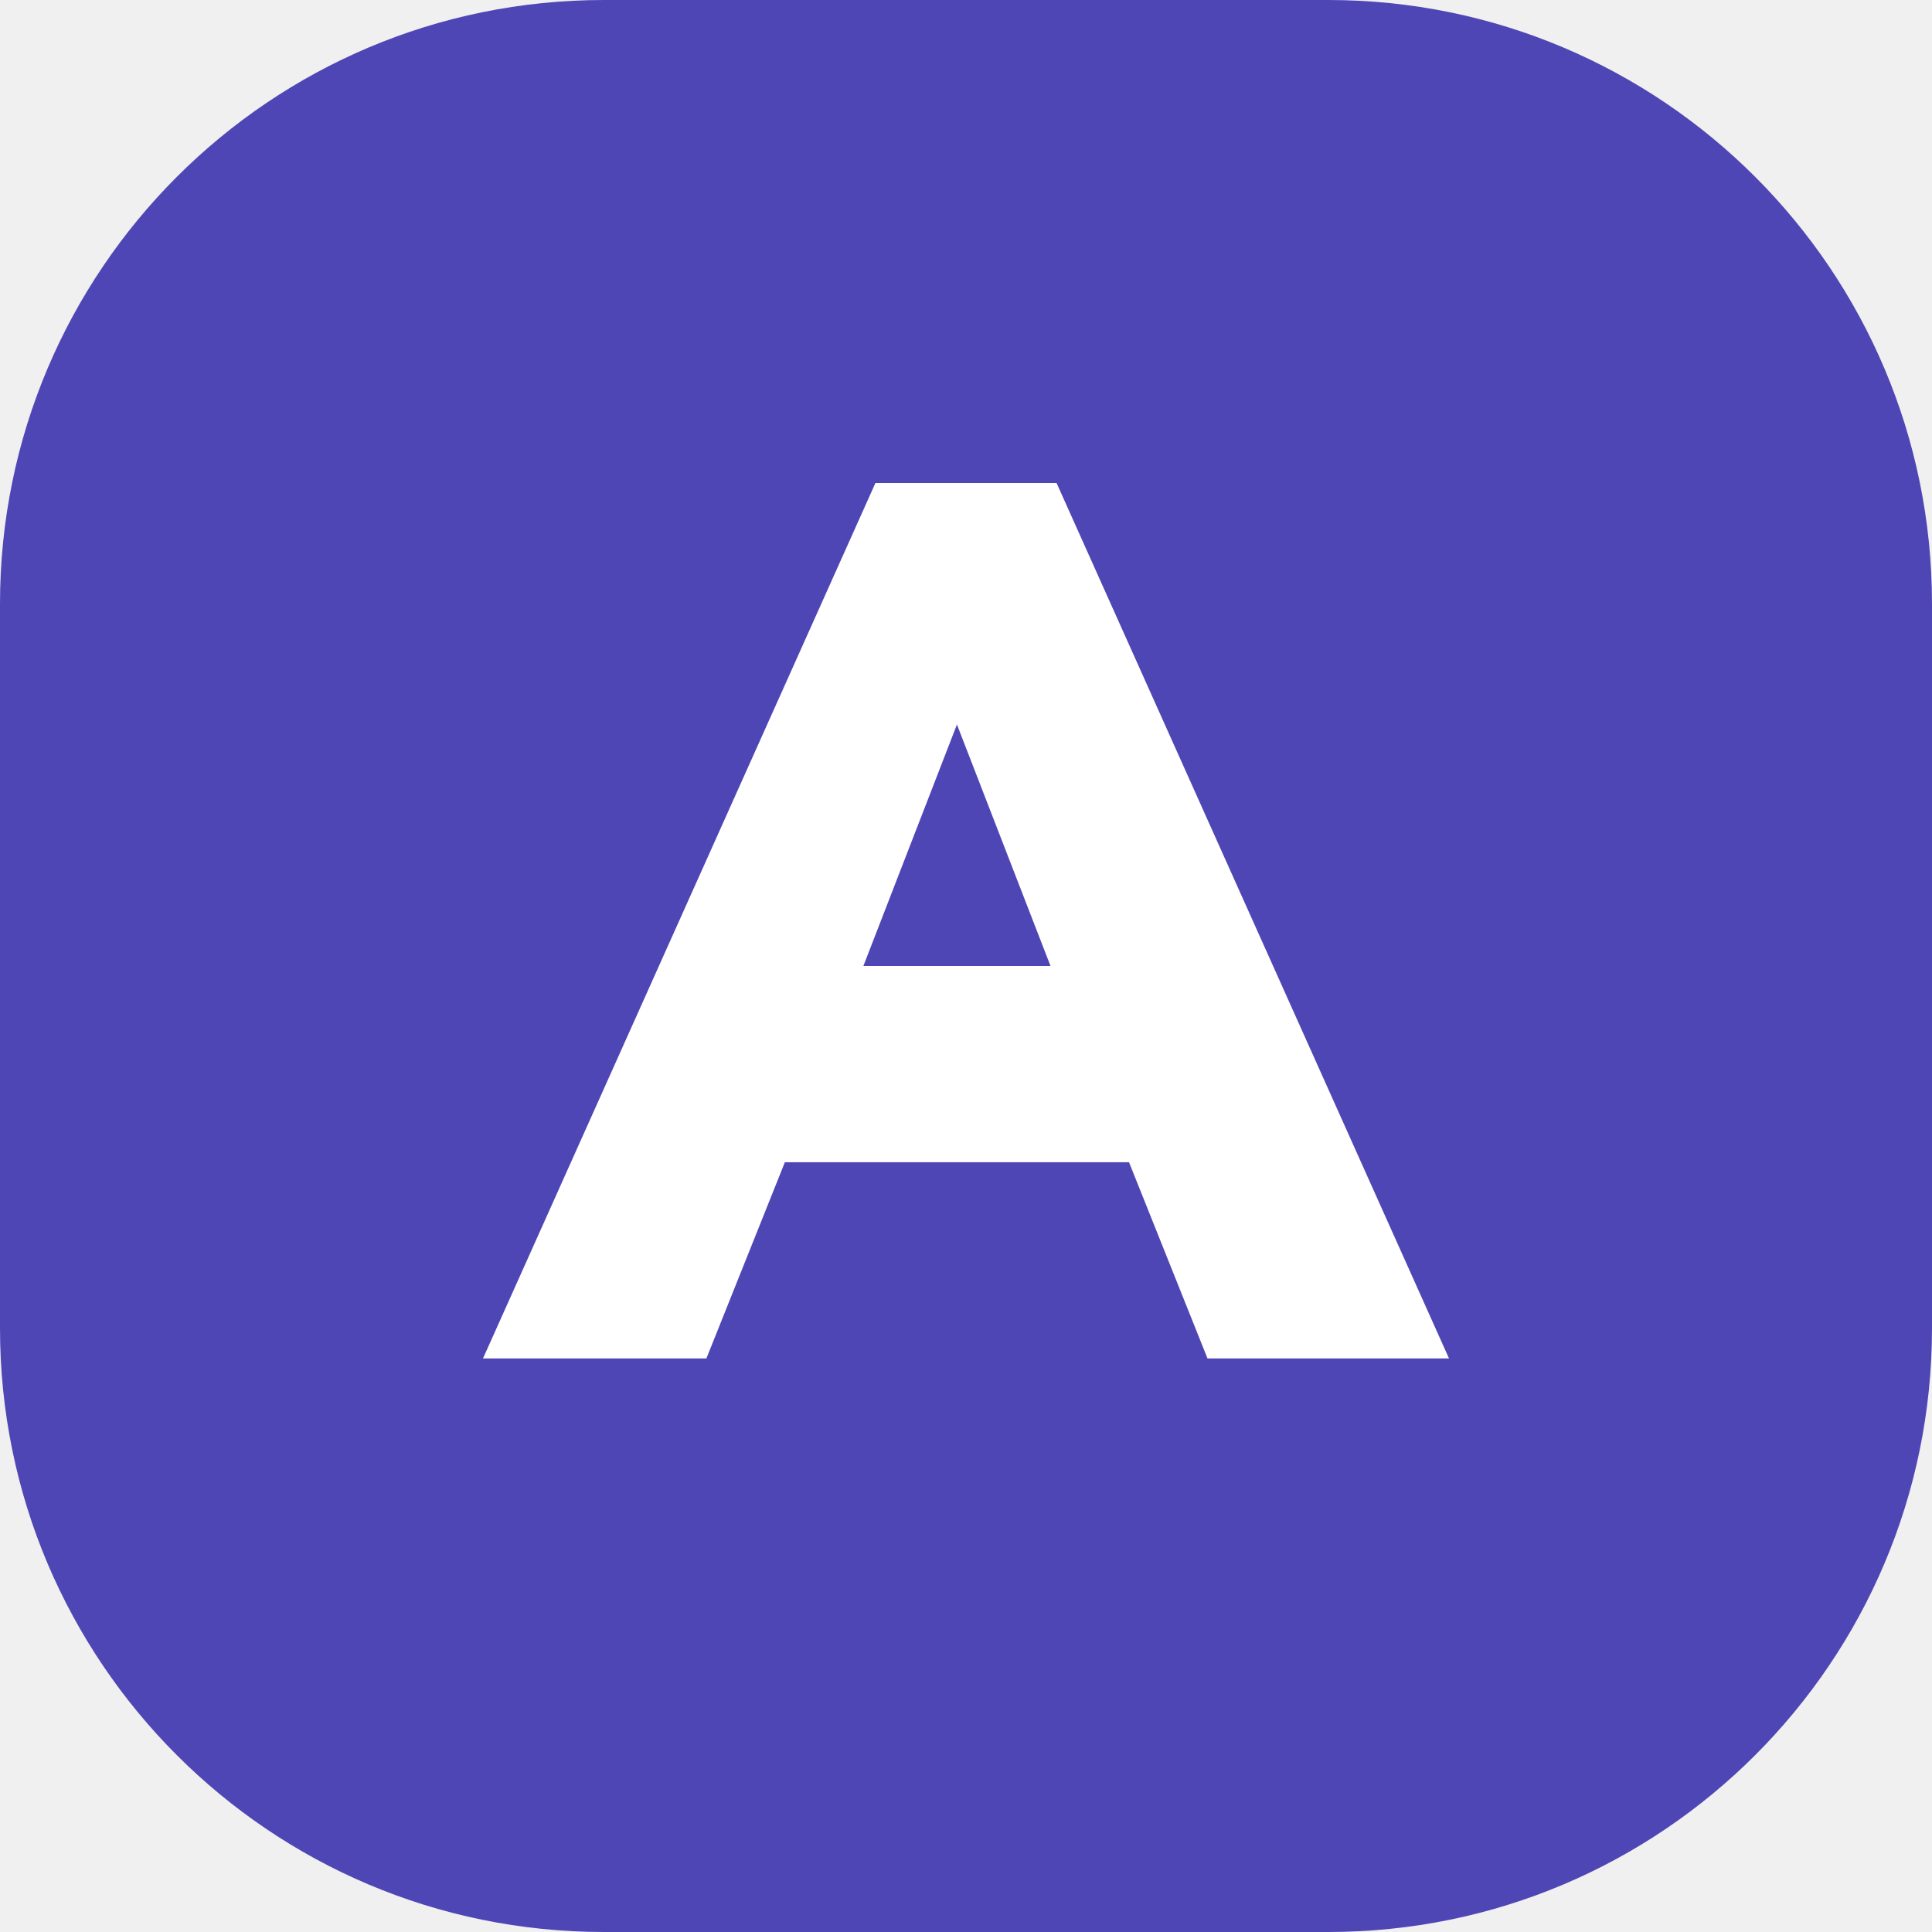
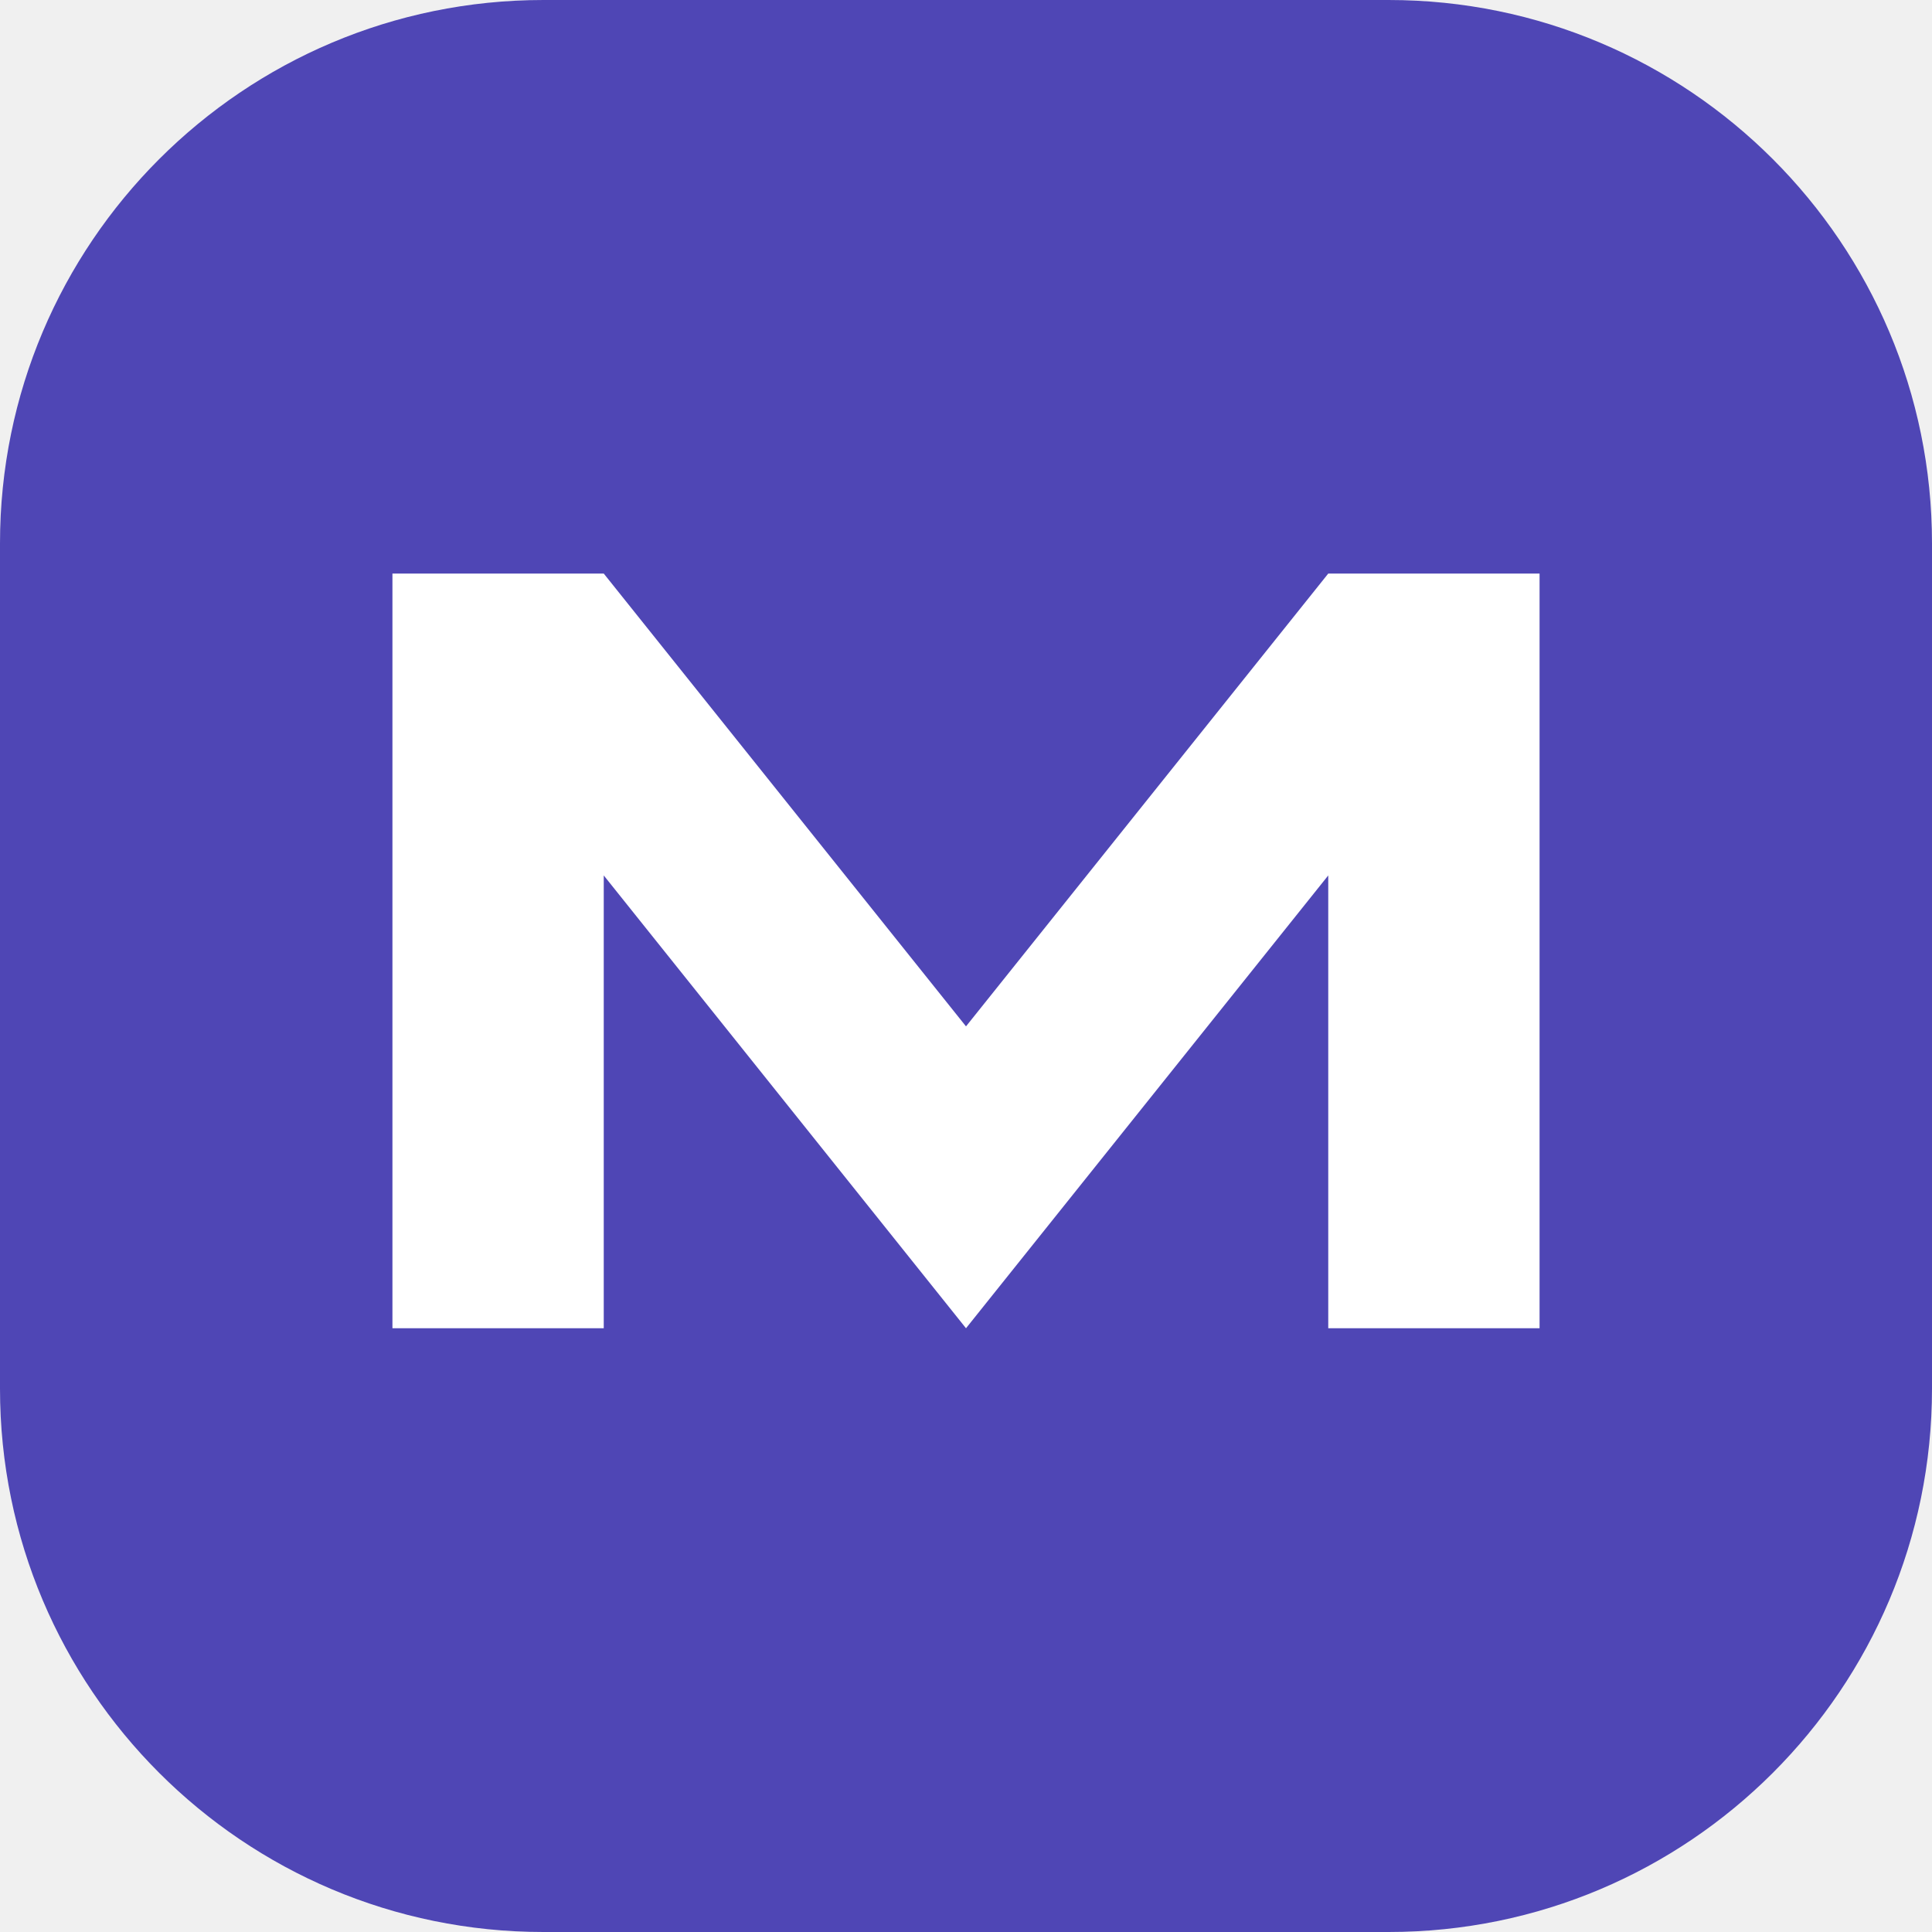
- <svg xmlns="http://www.w3.org/2000/svg" viewBox="0 0 64 64">
-   <rect width="64" height="64" rx="20" fill="#4f46b5" />
-   <path d="M16 45 29 16h6l13 29h-8l-2.6-6.5H26L23.4 45H16Zm12.6-13h6.2L31.7 24l-3.1 8Z" fill="#fff" />
+ <svg xmlns="http://www.w3.org/2000/svg" viewBox="0 0 64 64" role="img" aria-label="Mohit Tiwari">
+   <rect width="64" height="64" rx="18" fill="#4f46b5" />
+   <path d="M13 44V19h7l12 15 12-15h7v25h-7V29L32 44 20 29v15h-7Z" fill="#fff" />
</svg>
